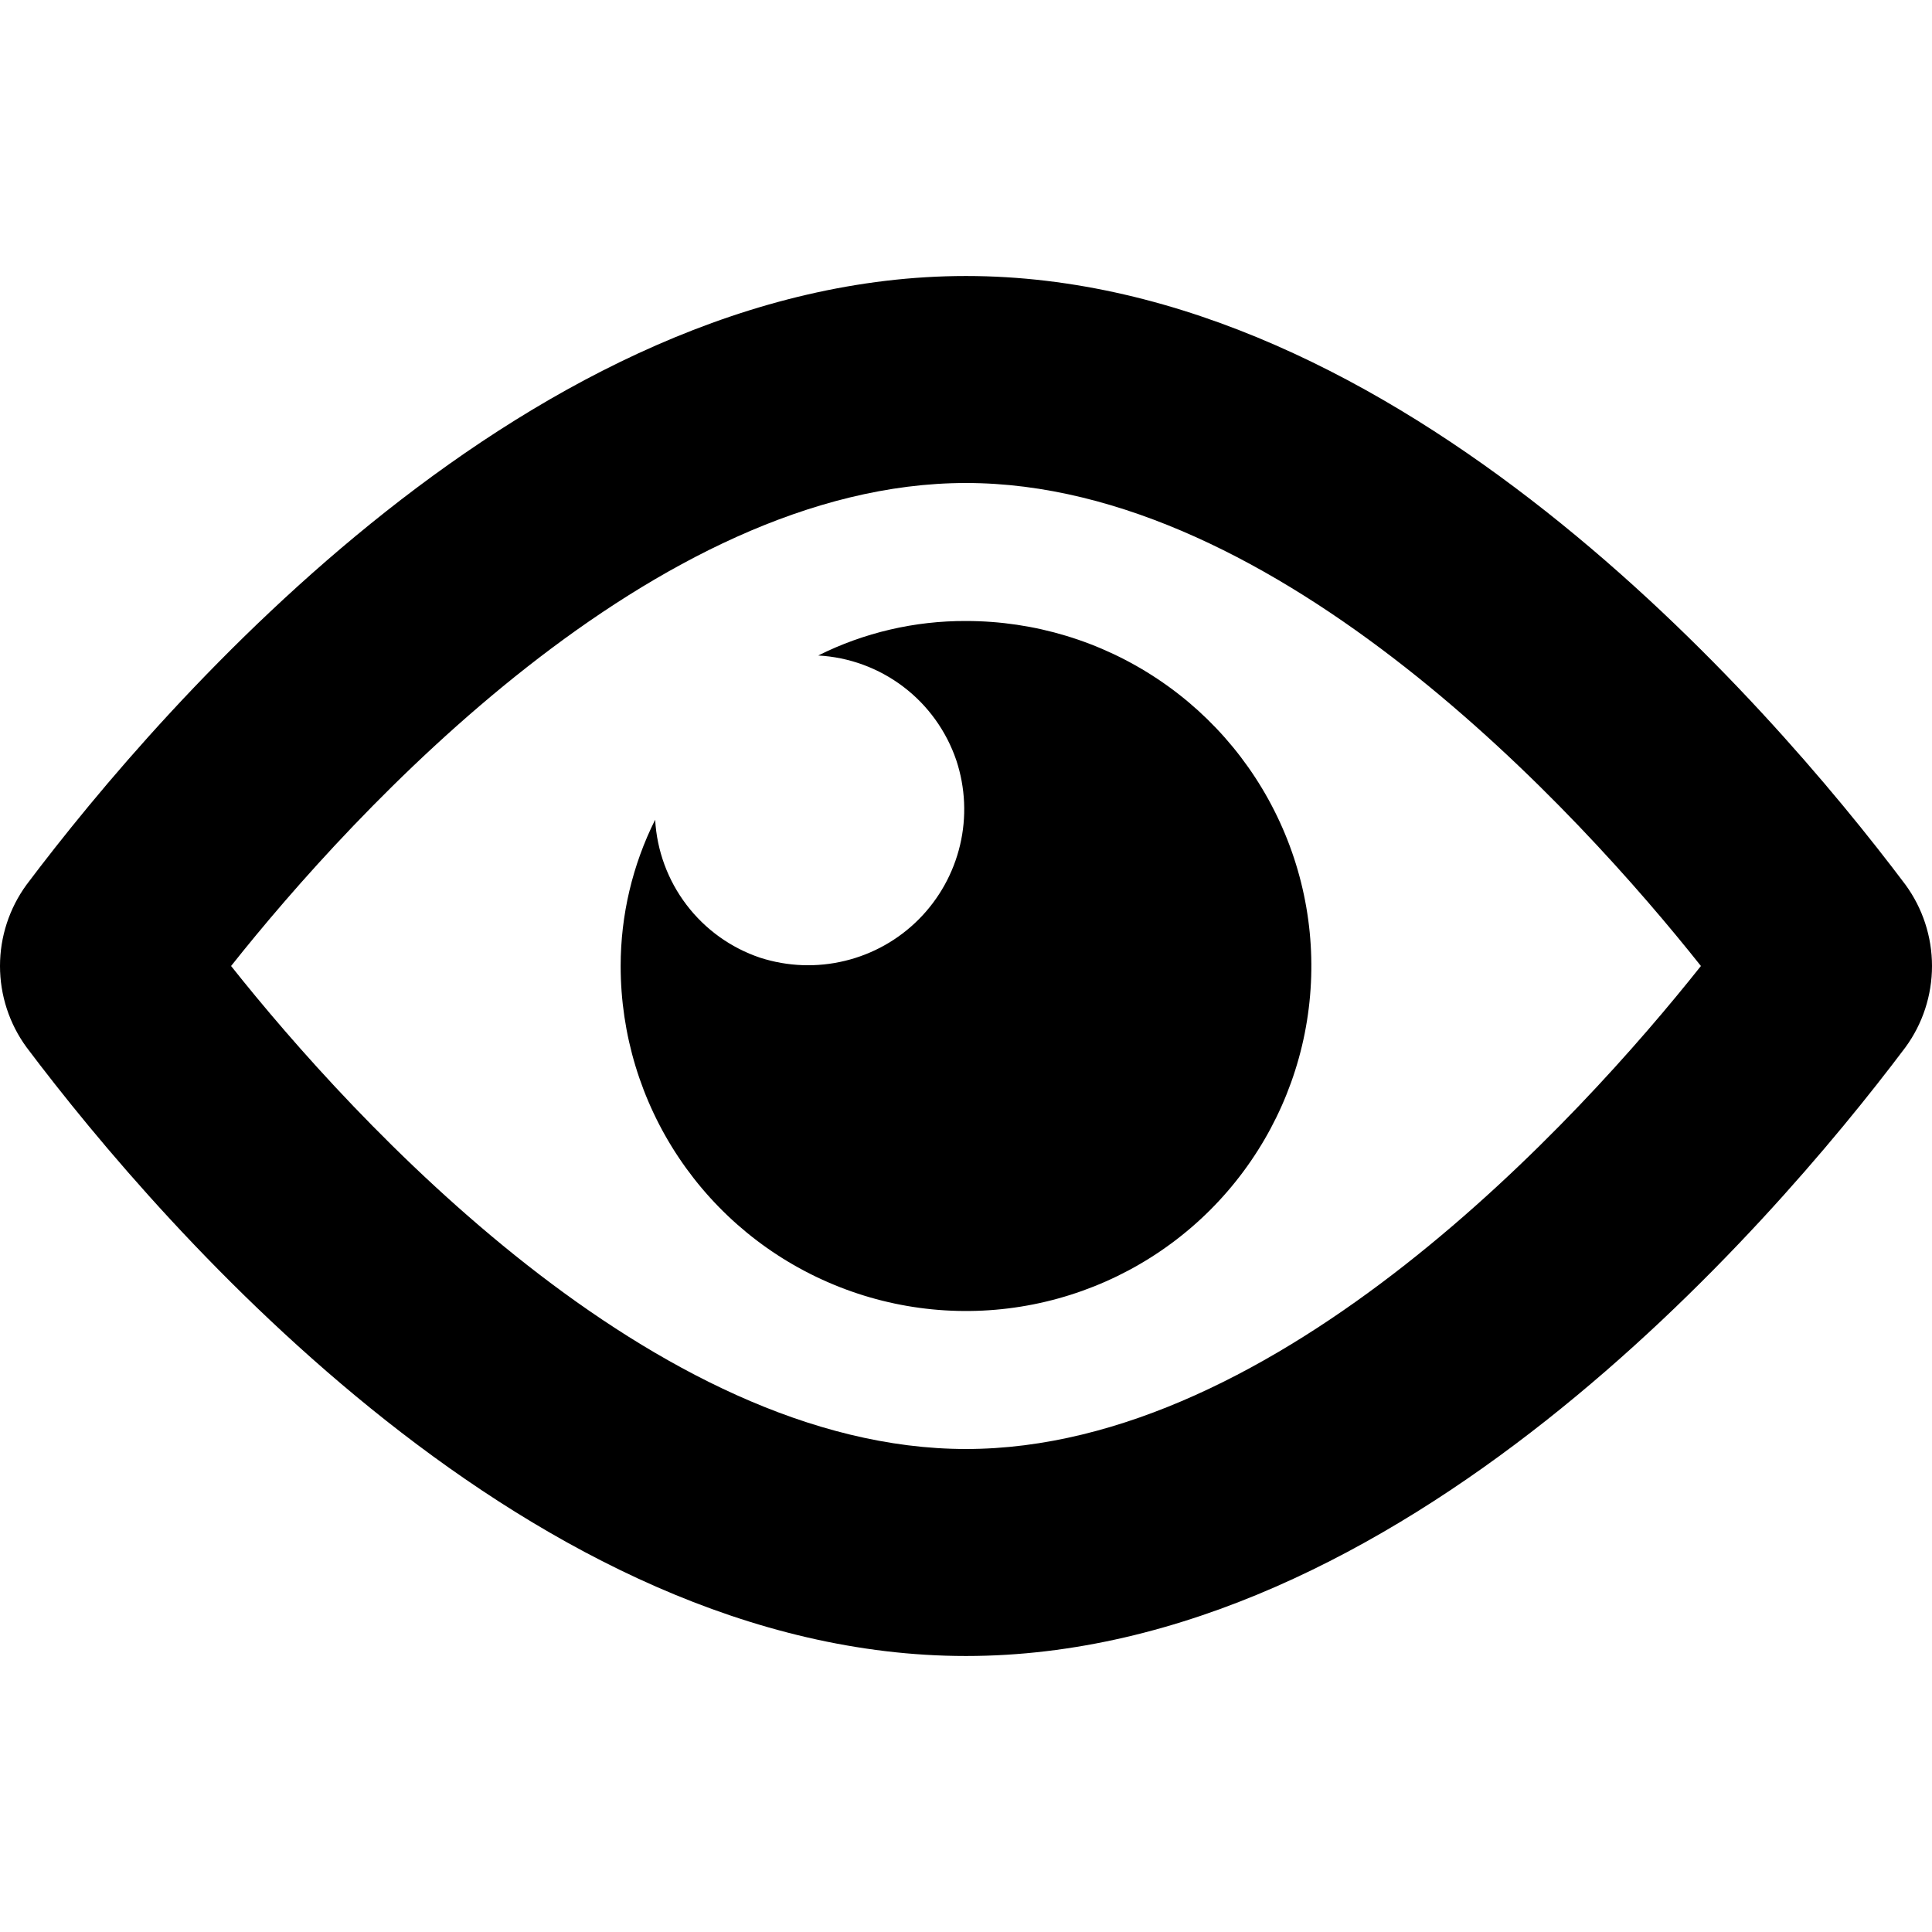
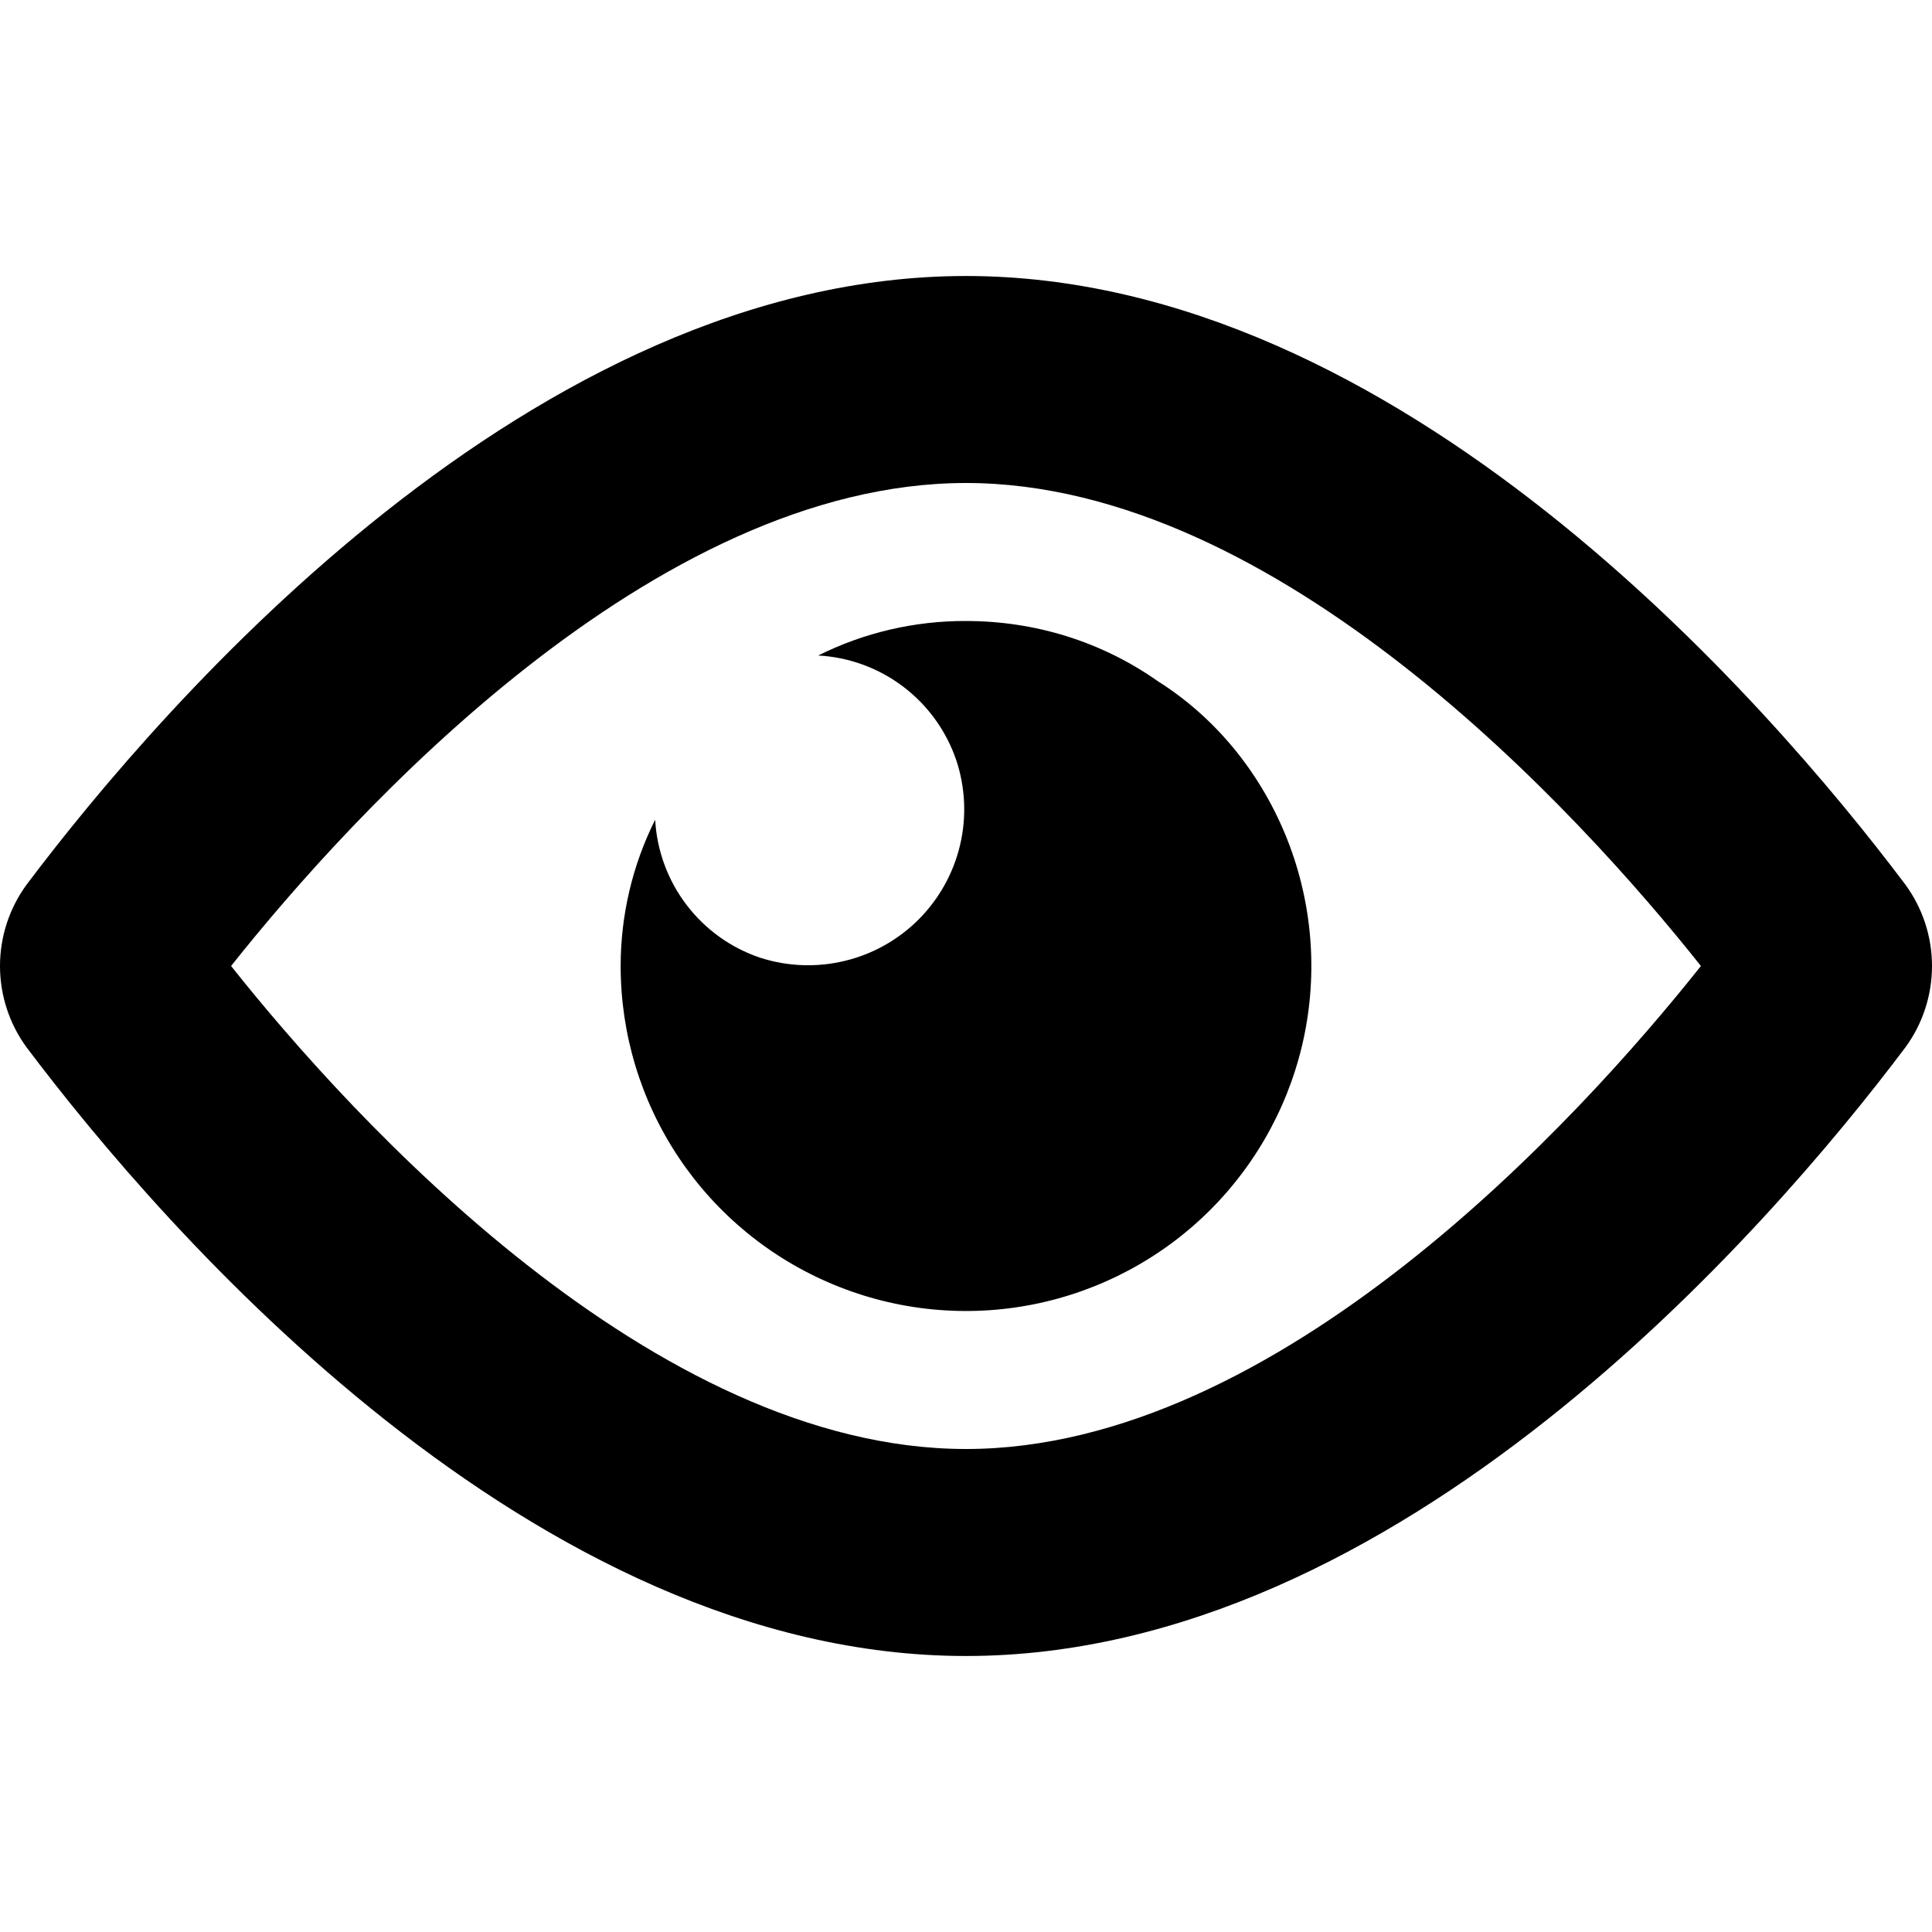
<svg xmlns="http://www.w3.org/2000/svg" width="24" height="24" fill="currentColor" viewBox="0 0 28 20">
-   <path d="M14 3C18.525 3 22.889 7.78 24.651 10C22.889 12.22 18.525 17 14 17C9.475 17 5.111 12.22 3.349 10C5.111 7.78 9.475 3 14 3ZM14 0C7.733 0 2.388 6.16 0.386 8.82C0.135 9.163 0 9.576 0 10C0 10.424 0.135 10.838 0.386 11.18C2.388 13.84 7.733 20 14 20C20.267 20 25.612 13.84 27.614 11.18C27.865 10.838 28 10.424 28 10C28 9.576 27.865 9.163 27.614 8.82C25.612 6.16 20.267 0 14 0ZM14 5C13.257 4.997 12.523 5.168 11.858 5.5C12.305 5.524 12.735 5.682 13.092 5.953C13.449 6.224 13.716 6.596 13.86 7.02C13.991 7.416 14.01 7.841 13.914 8.247C13.818 8.654 13.611 9.026 13.317 9.322C13.023 9.618 12.652 9.827 12.246 9.925C11.84 10.024 11.415 10.008 11.017 9.88C10.592 9.737 10.22 9.47 9.949 9.113C9.678 8.757 9.52 8.327 9.495 7.88C9.166 8.538 8.995 9.264 8.995 10C8.995 10.989 9.288 11.956 9.838 12.778C10.388 13.6 11.17 14.241 12.085 14.619C12.999 14.998 14.006 15.097 14.976 14.904C15.947 14.711 16.839 14.235 17.539 13.536C18.239 12.836 18.716 11.945 18.909 10.976C19.102 10.005 19.003 9 18.624 8.087C18.245 7.173 17.604 6.392 16.781 5.843C15.958 5.293 14.99 5 14 5Z" />
+   <path d="M14 3C18.525 3 22.889 7.78 24.651 10C22.889 12.22 18.525 17 14 17C9.475 17 5.111 12.22 3.349 10C5.111 7.78 9.475 3 14 3ZM14 0C7.733 0 2.388 6.16 0.386 8.82C0.135 9.163 0 9.576 0 10C0 10.424 0.135 10.838 0.386 11.18C2.388 13.84 7.733 20 14 20C20.267 20 25.612 13.84 27.614 11.18C27.865 10.838 28 10.424 28 10C28 9.576 27.865 9.163 27.614 8.82C25.612 6.16 20.267 0 14 0ZM14 5C13.257 4.997 12.523 5.168 11.858 5.5C12.305 5.524 12.735 5.682 13.092 5.953C13.449 6.224 13.716 6.596 13.86 7.02C13.991 7.416 14.01 7.841 13.914 8.247C13.818 8.654 13.611 9.026 13.317 9.322C13.023 9.618 12.652 9.827 12.246 9.925C11.84 10.024 11.415 10.008 11.017 9.88C10.592 9.737 10.22 9.47 9.949 9.113C9.678 8.757 9.52 8.327 9.495 7.88C9.166 8.538 8.995 9.264 8.995 10C8.995 10.989 9.288 11.956 9.838 12.778C10.388 13.6 11.17 14.241 12.085 14.619C12.999 14.998 14.006 15.097 14.976 14.904C15.947 14.711 16.839 14.235 17.539 13.536C18.239 12.836 18.716 11.945 18.909 10.976C19.102 10.005 19.003 9 18.624 8.087C18.245 7.173 17.604 6.392 16.781 5.873C15.958 5.293 14.99 5 14 5Z" />
</svg>
